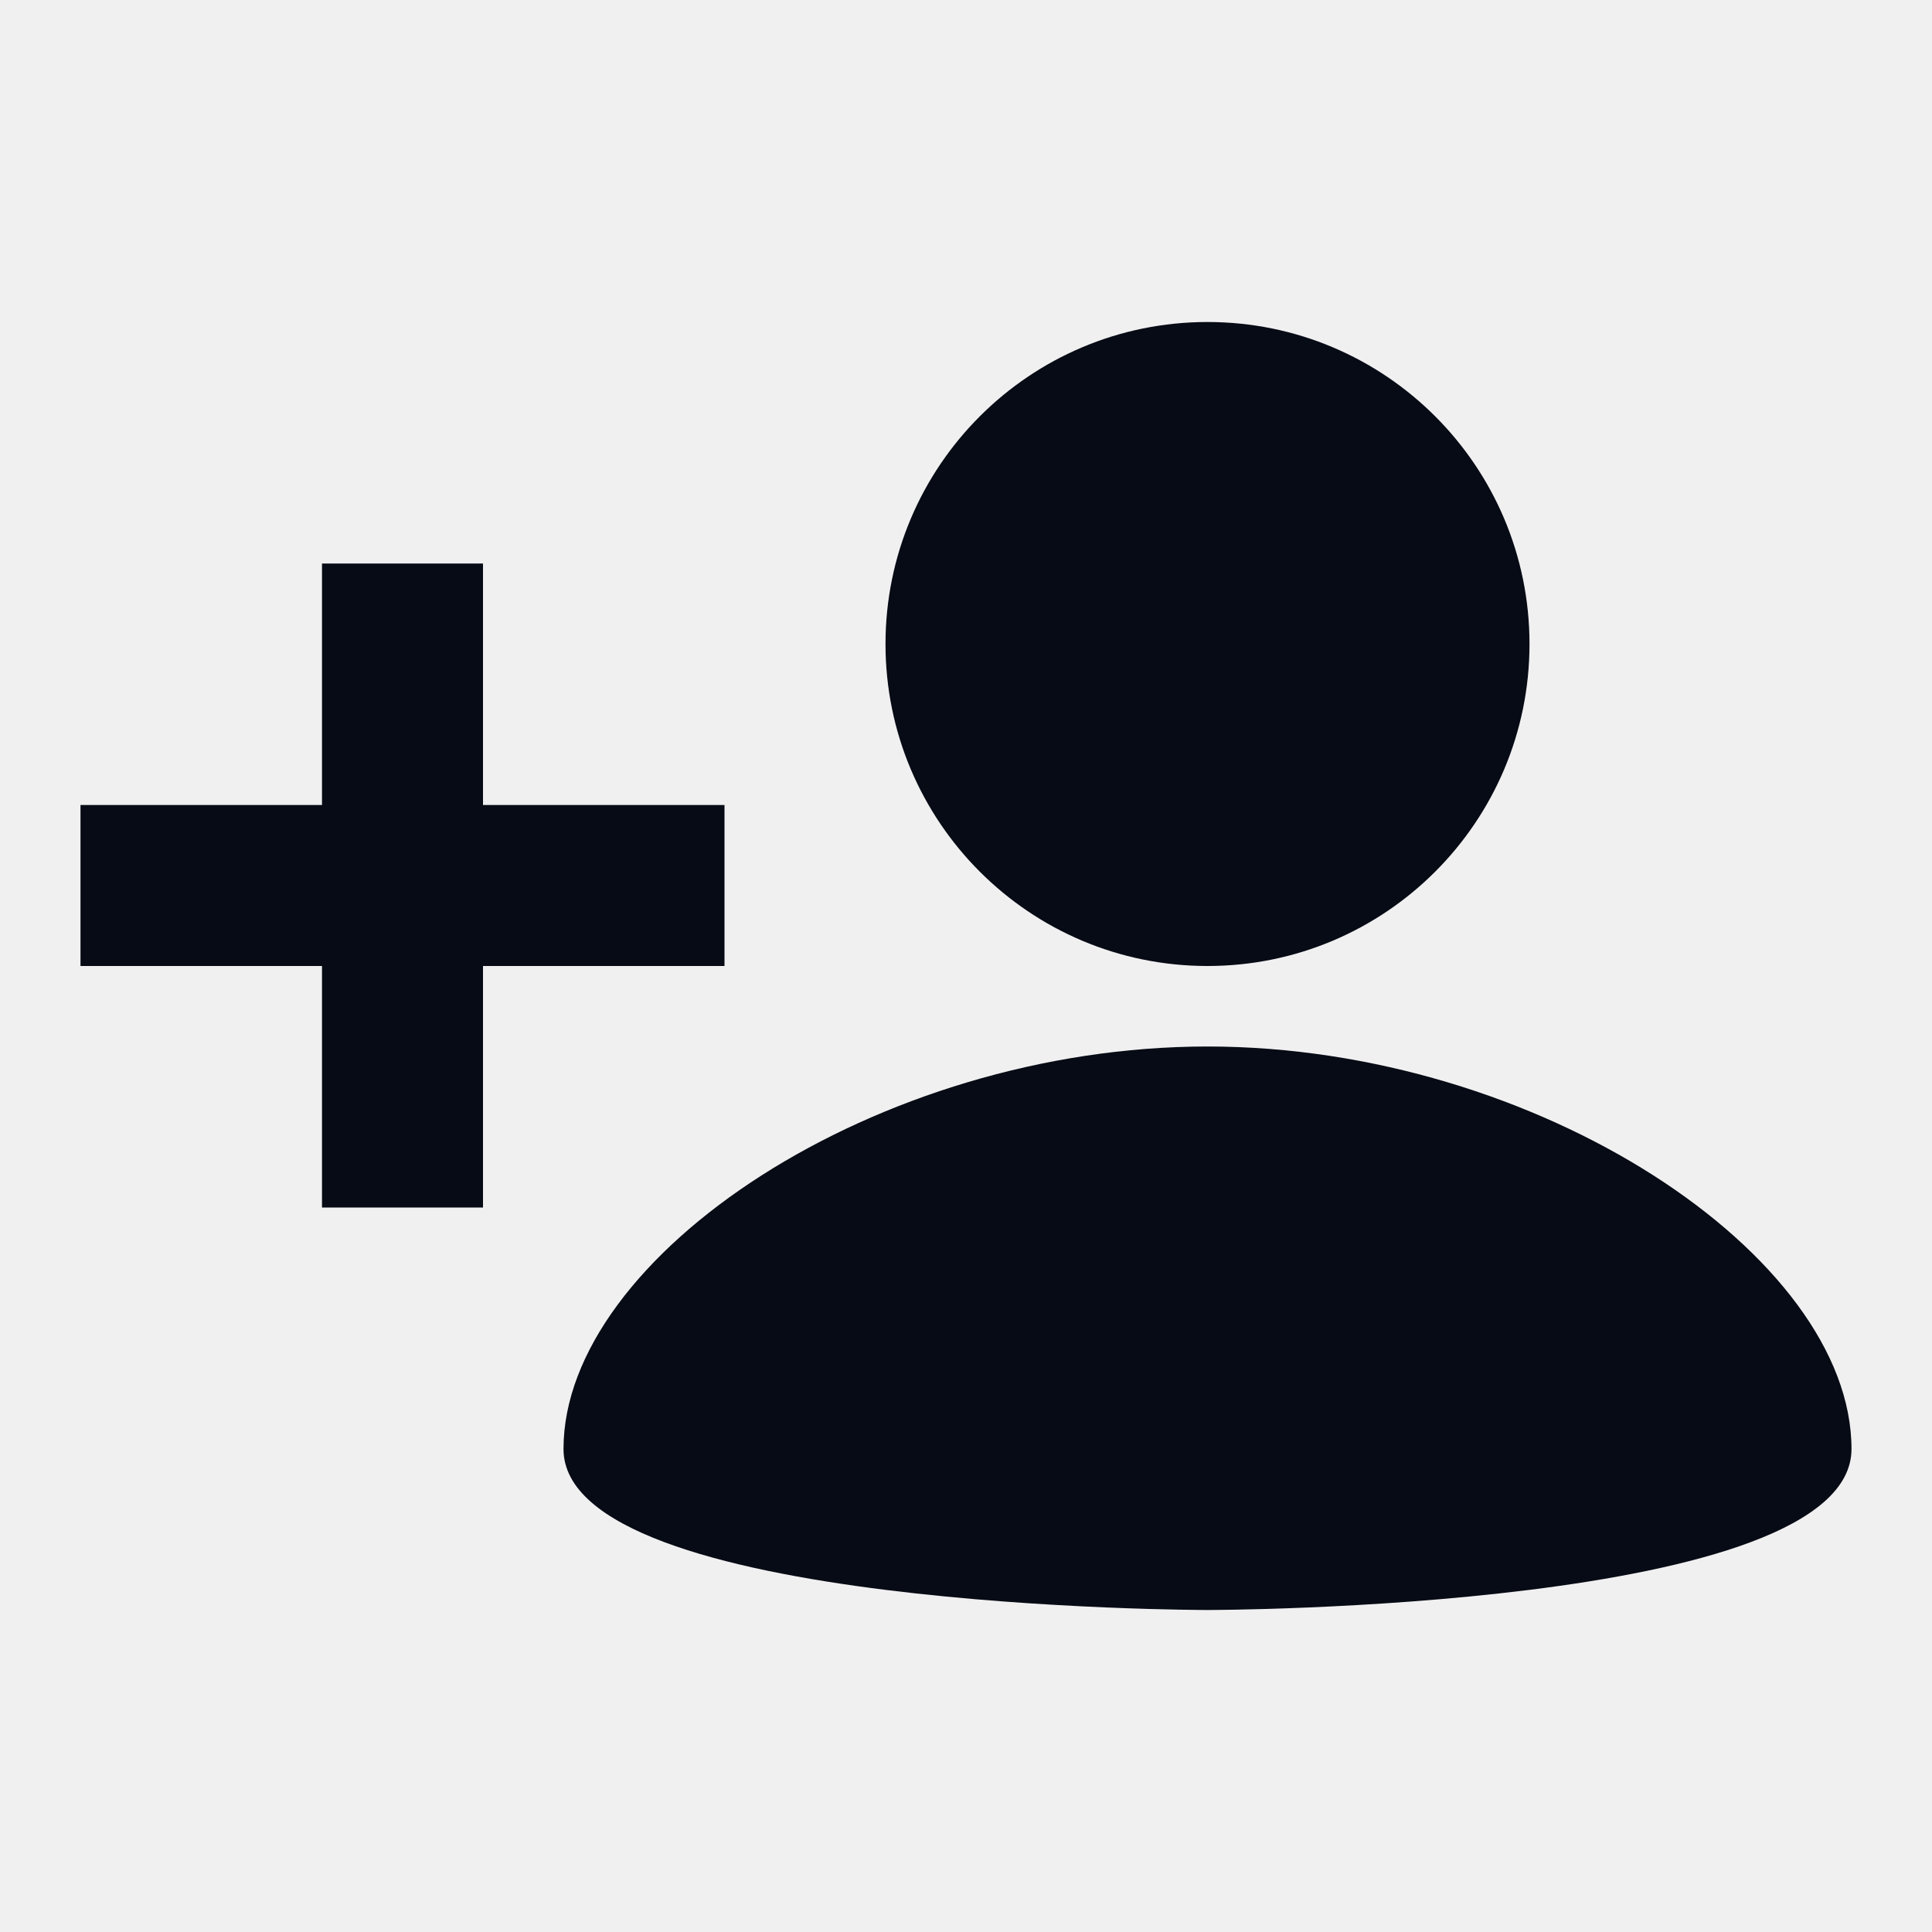
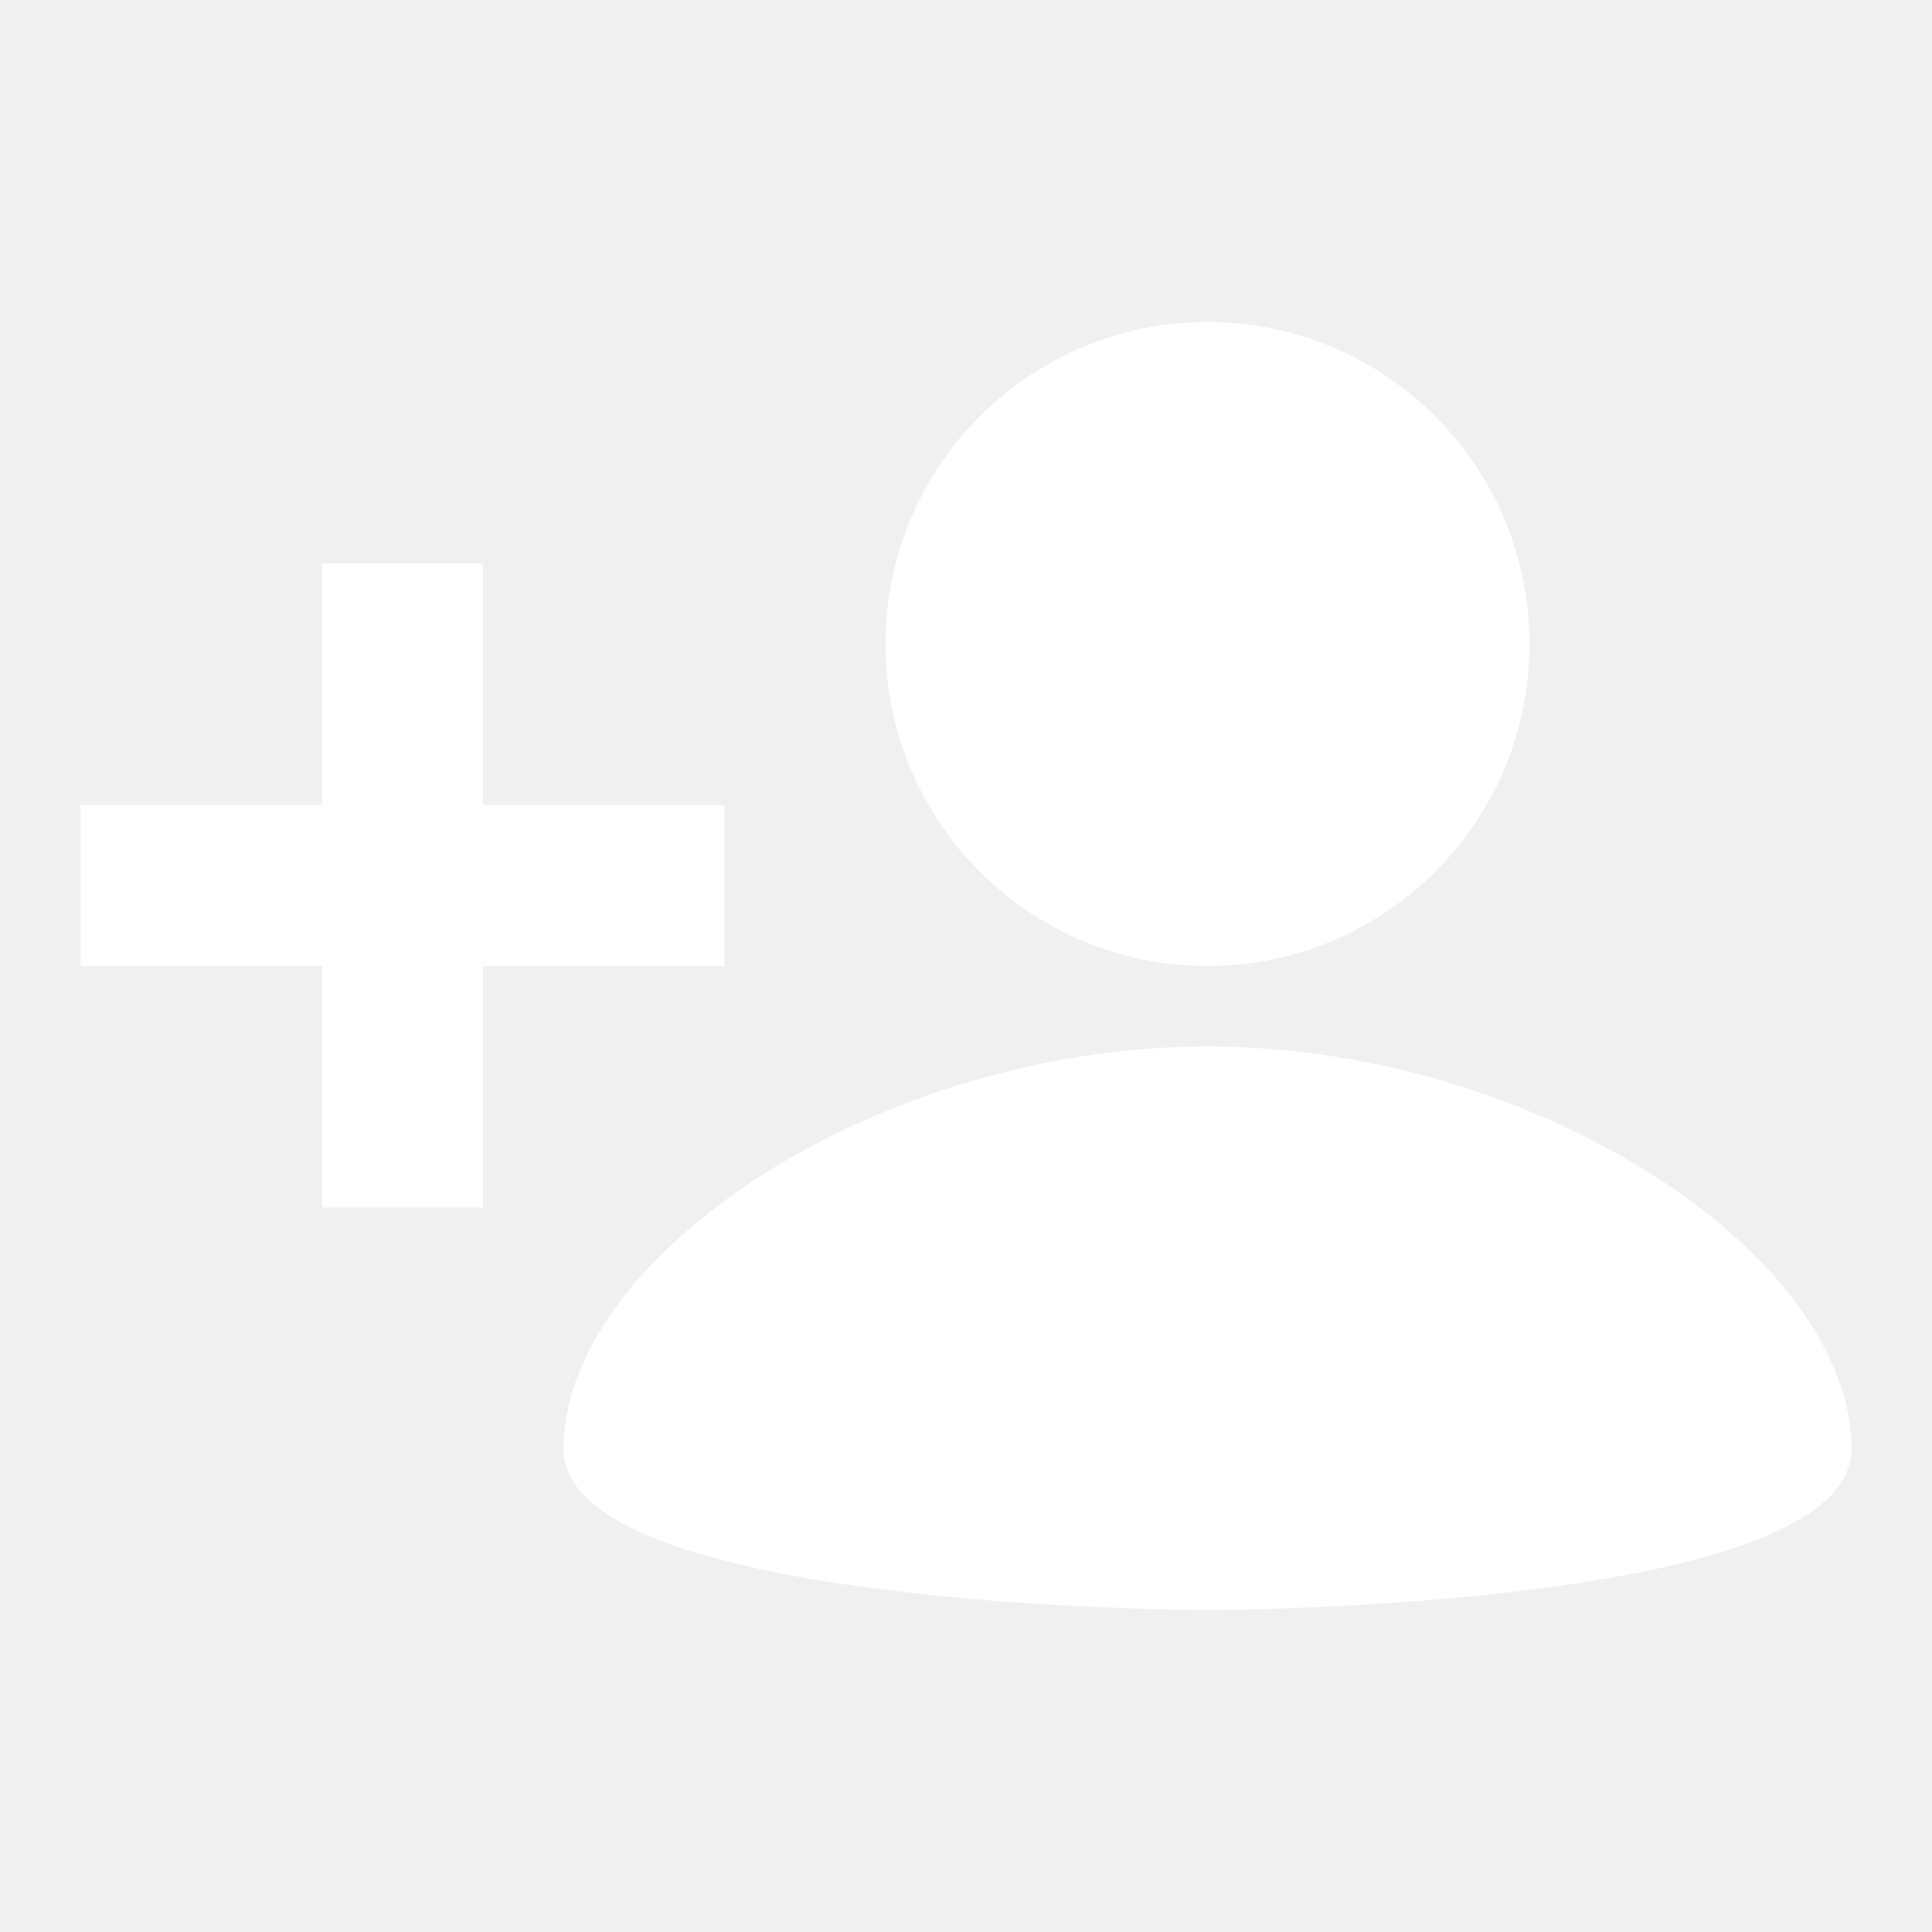
<svg xmlns="http://www.w3.org/2000/svg" width="24" height="24" viewBox="0 0 24 24" fill="none">
-   <path d="M15 12C17.209 12 19 10.209 19 8C19 5.791 17.209 4 15 4C12.791 4 11 5.791 11 8C11 10.209 12.791 12 15 12Z" fill="#070B15" />
-   <path d="M15 20C15 20 23 20 23 18C23 15.6 19.1 13 15 13C10.9 13 7 15.6 7 18C7 20 15 20 15 20ZM6 10V7H4V10H1V12H4V15H6V12H9V10H6Z" fill="#070B15" />
+   <path d="M15 12C17.209 12 19 10.209 19 8C19 5.791 17.209 4 15 4C12.791 4 11 5.791 11 8C11 10.209 12.791 12 15 12Z" fill="white" />
+   <path d="M15 20C15 20 23 20 23 18C23 15.6 19.1 13 15 13C10.9 13 7 15.6 7 18C7 20 15 20 15 20ZM6 10V7H4V10H1V12H4V15H6V12H9V10H6Z" fill="white" />
</svg>
